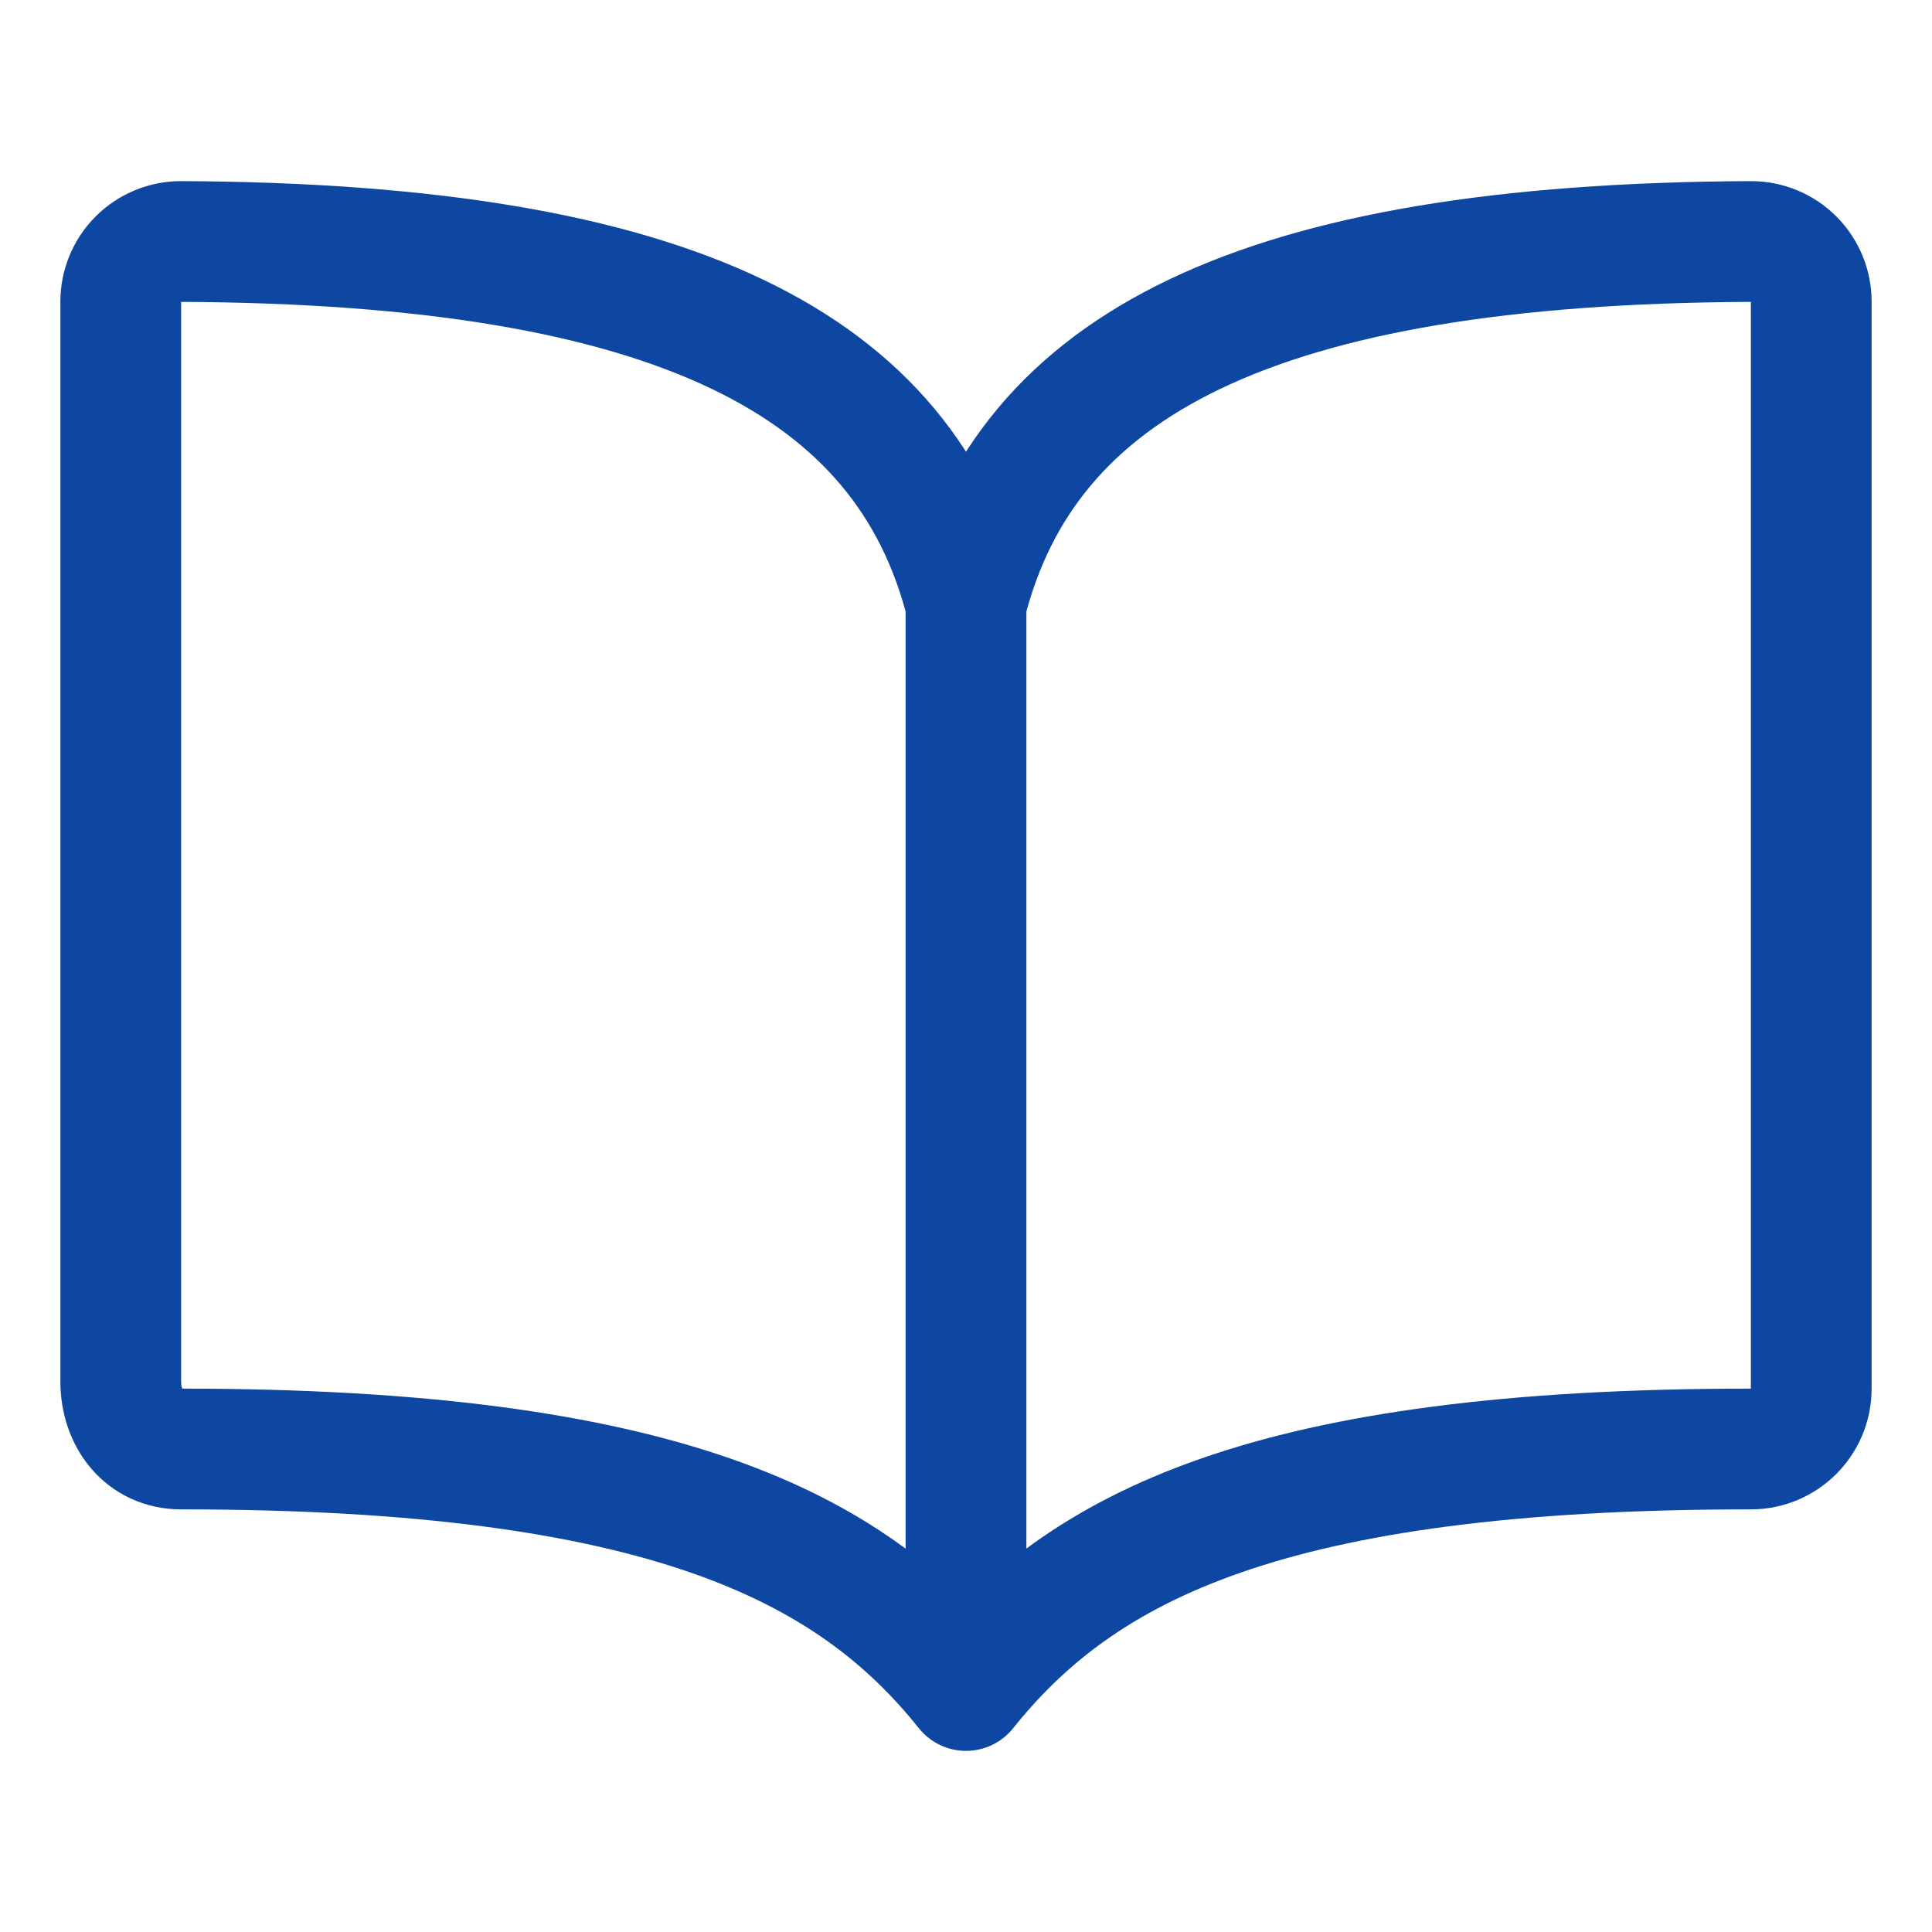
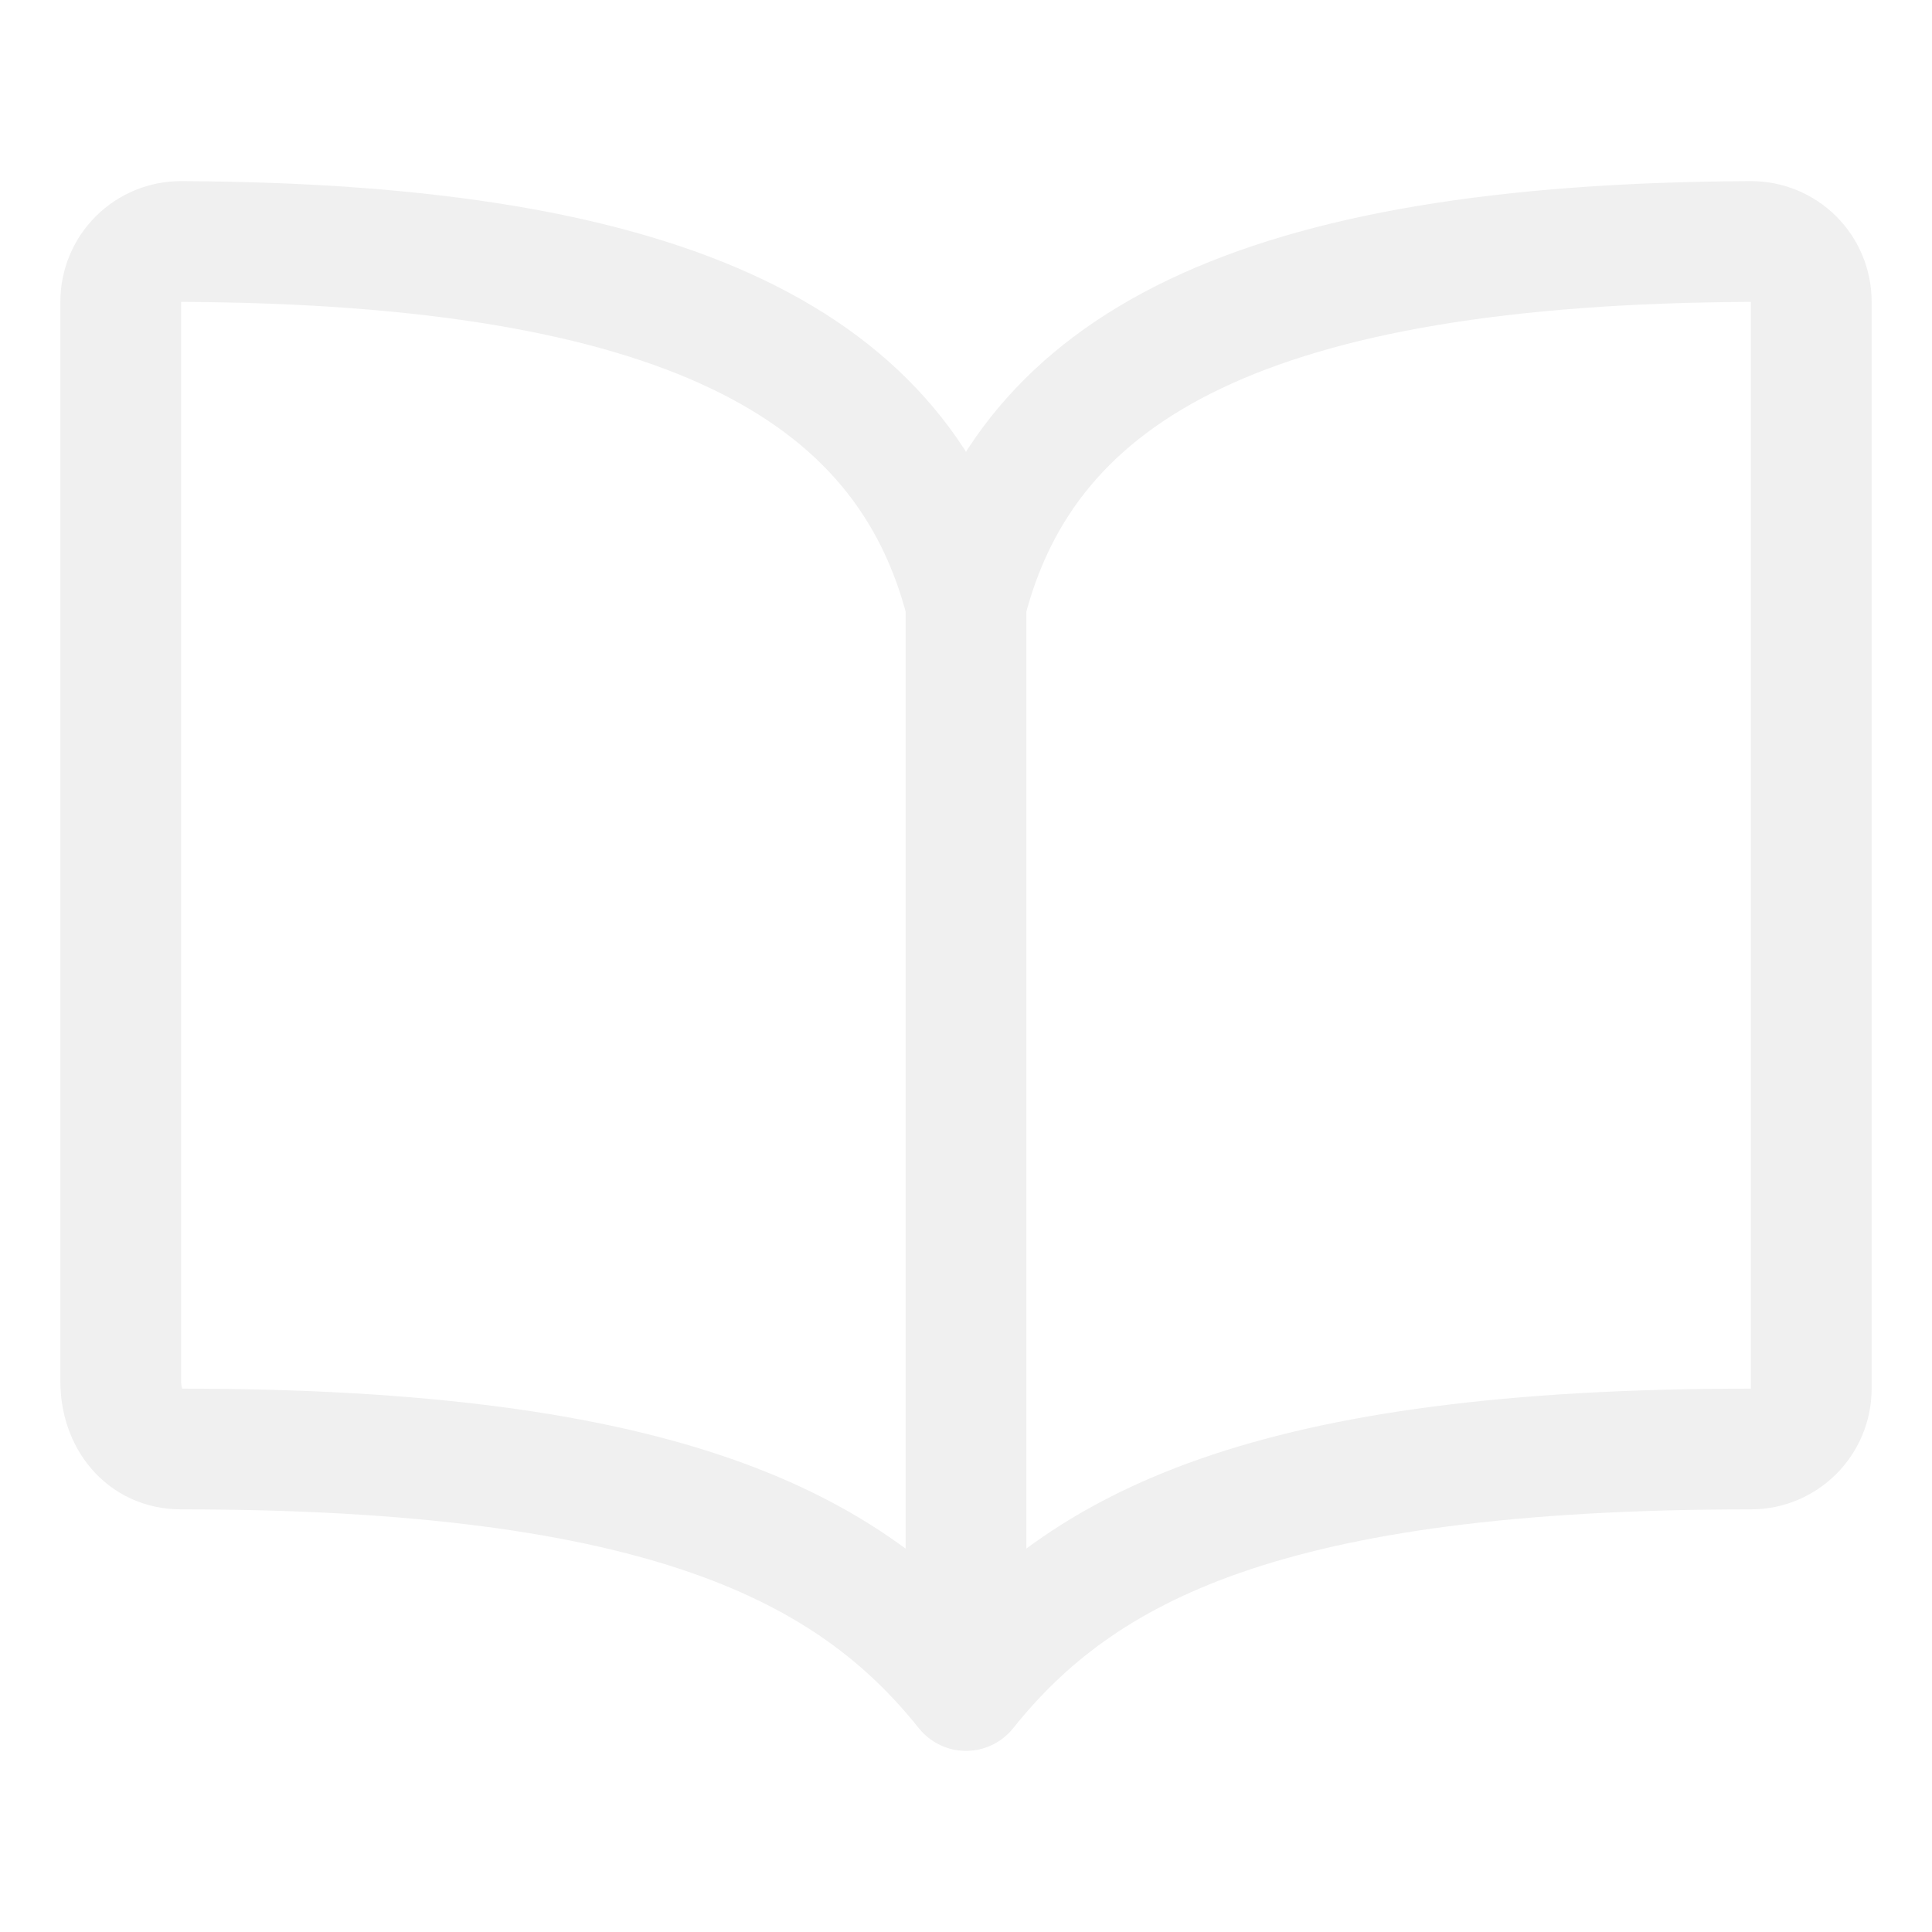
- <svg xmlns="http://www.w3.org/2000/svg" class="ionicon" viewBox="0 0 512 512" stroke="#0d47a1">
+ <svg xmlns="http://www.w3.org/2000/svg" class="ionicon" viewBox="0 0 512 512" stroke="#f0f0f0">
  <path d="M256 160c16-63.16 76.43-95.41 208-96a15.94 15.94 0 0116 16v288a16 16 0 01-16 16c-128 0-177.45 25.81-208 64-30.37-38-80-64-208-64-9.88 0-16-8.05-16-17.93V80a15.94 15.94 0 0116-16c131.57.59 192 32.84 208 96zM256 160v288" fill="none" stroke-linecap="round" stroke-linejoin="round" stroke-width="32" />
</svg>
